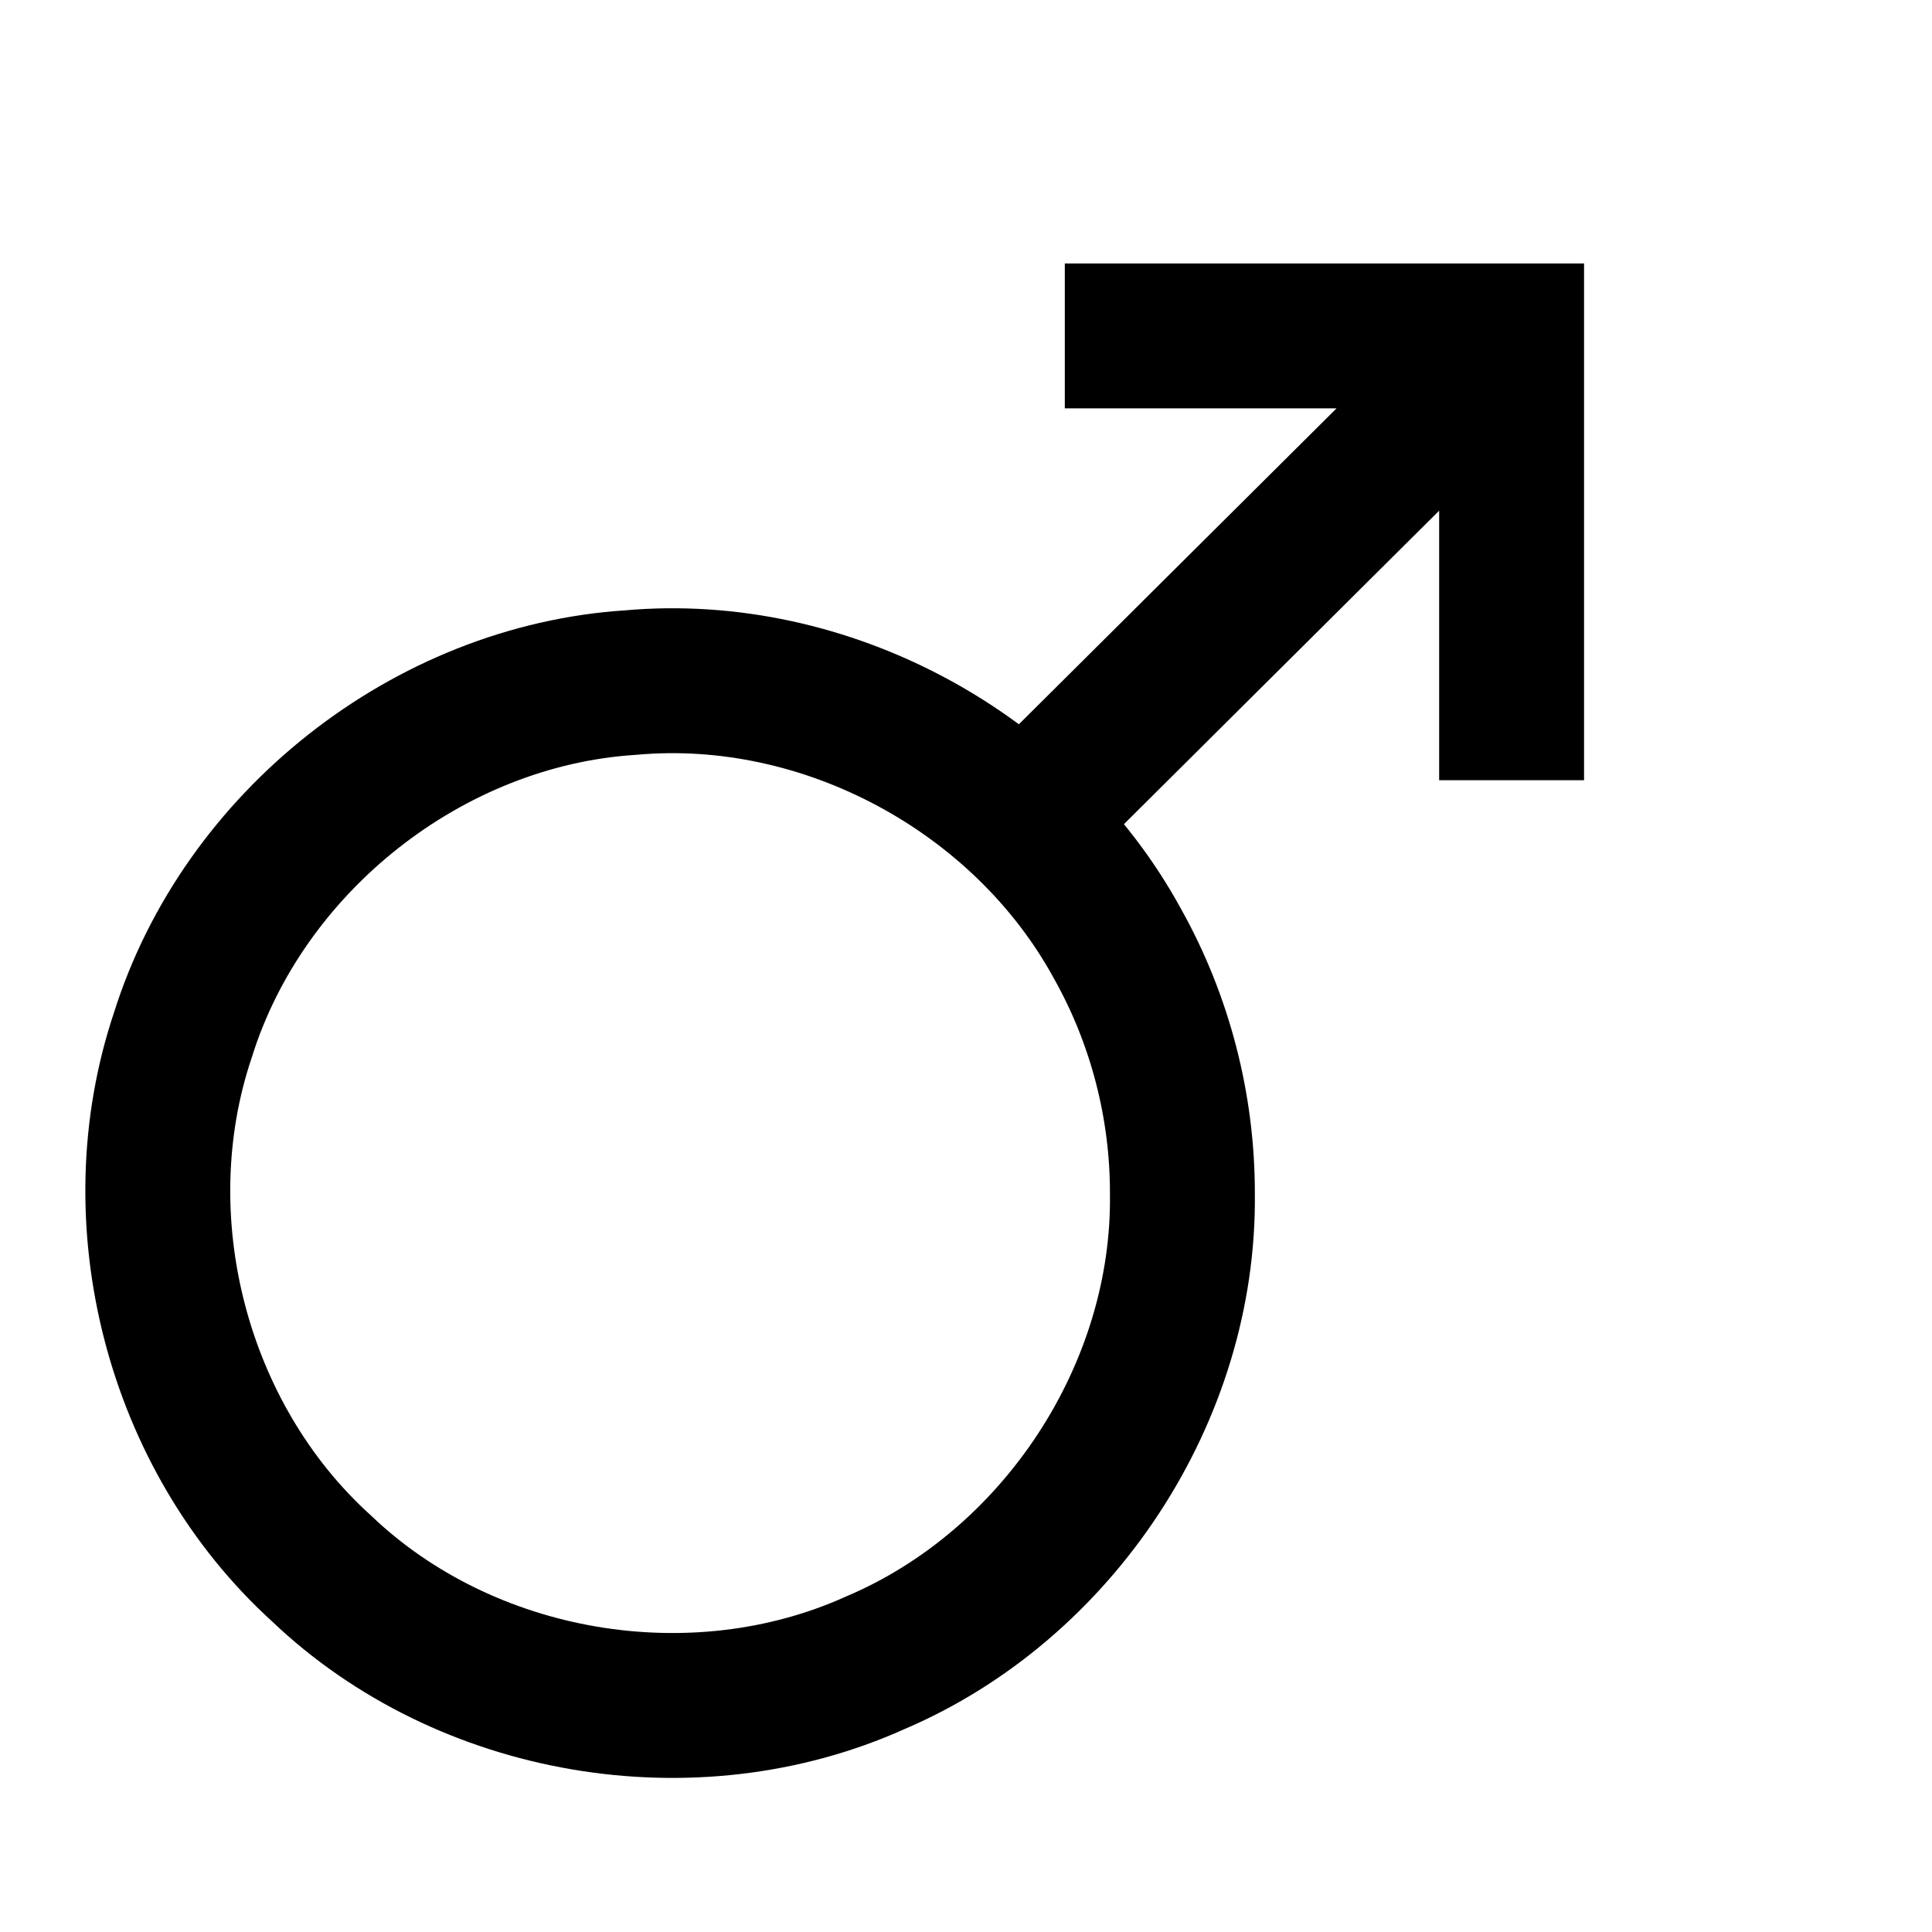
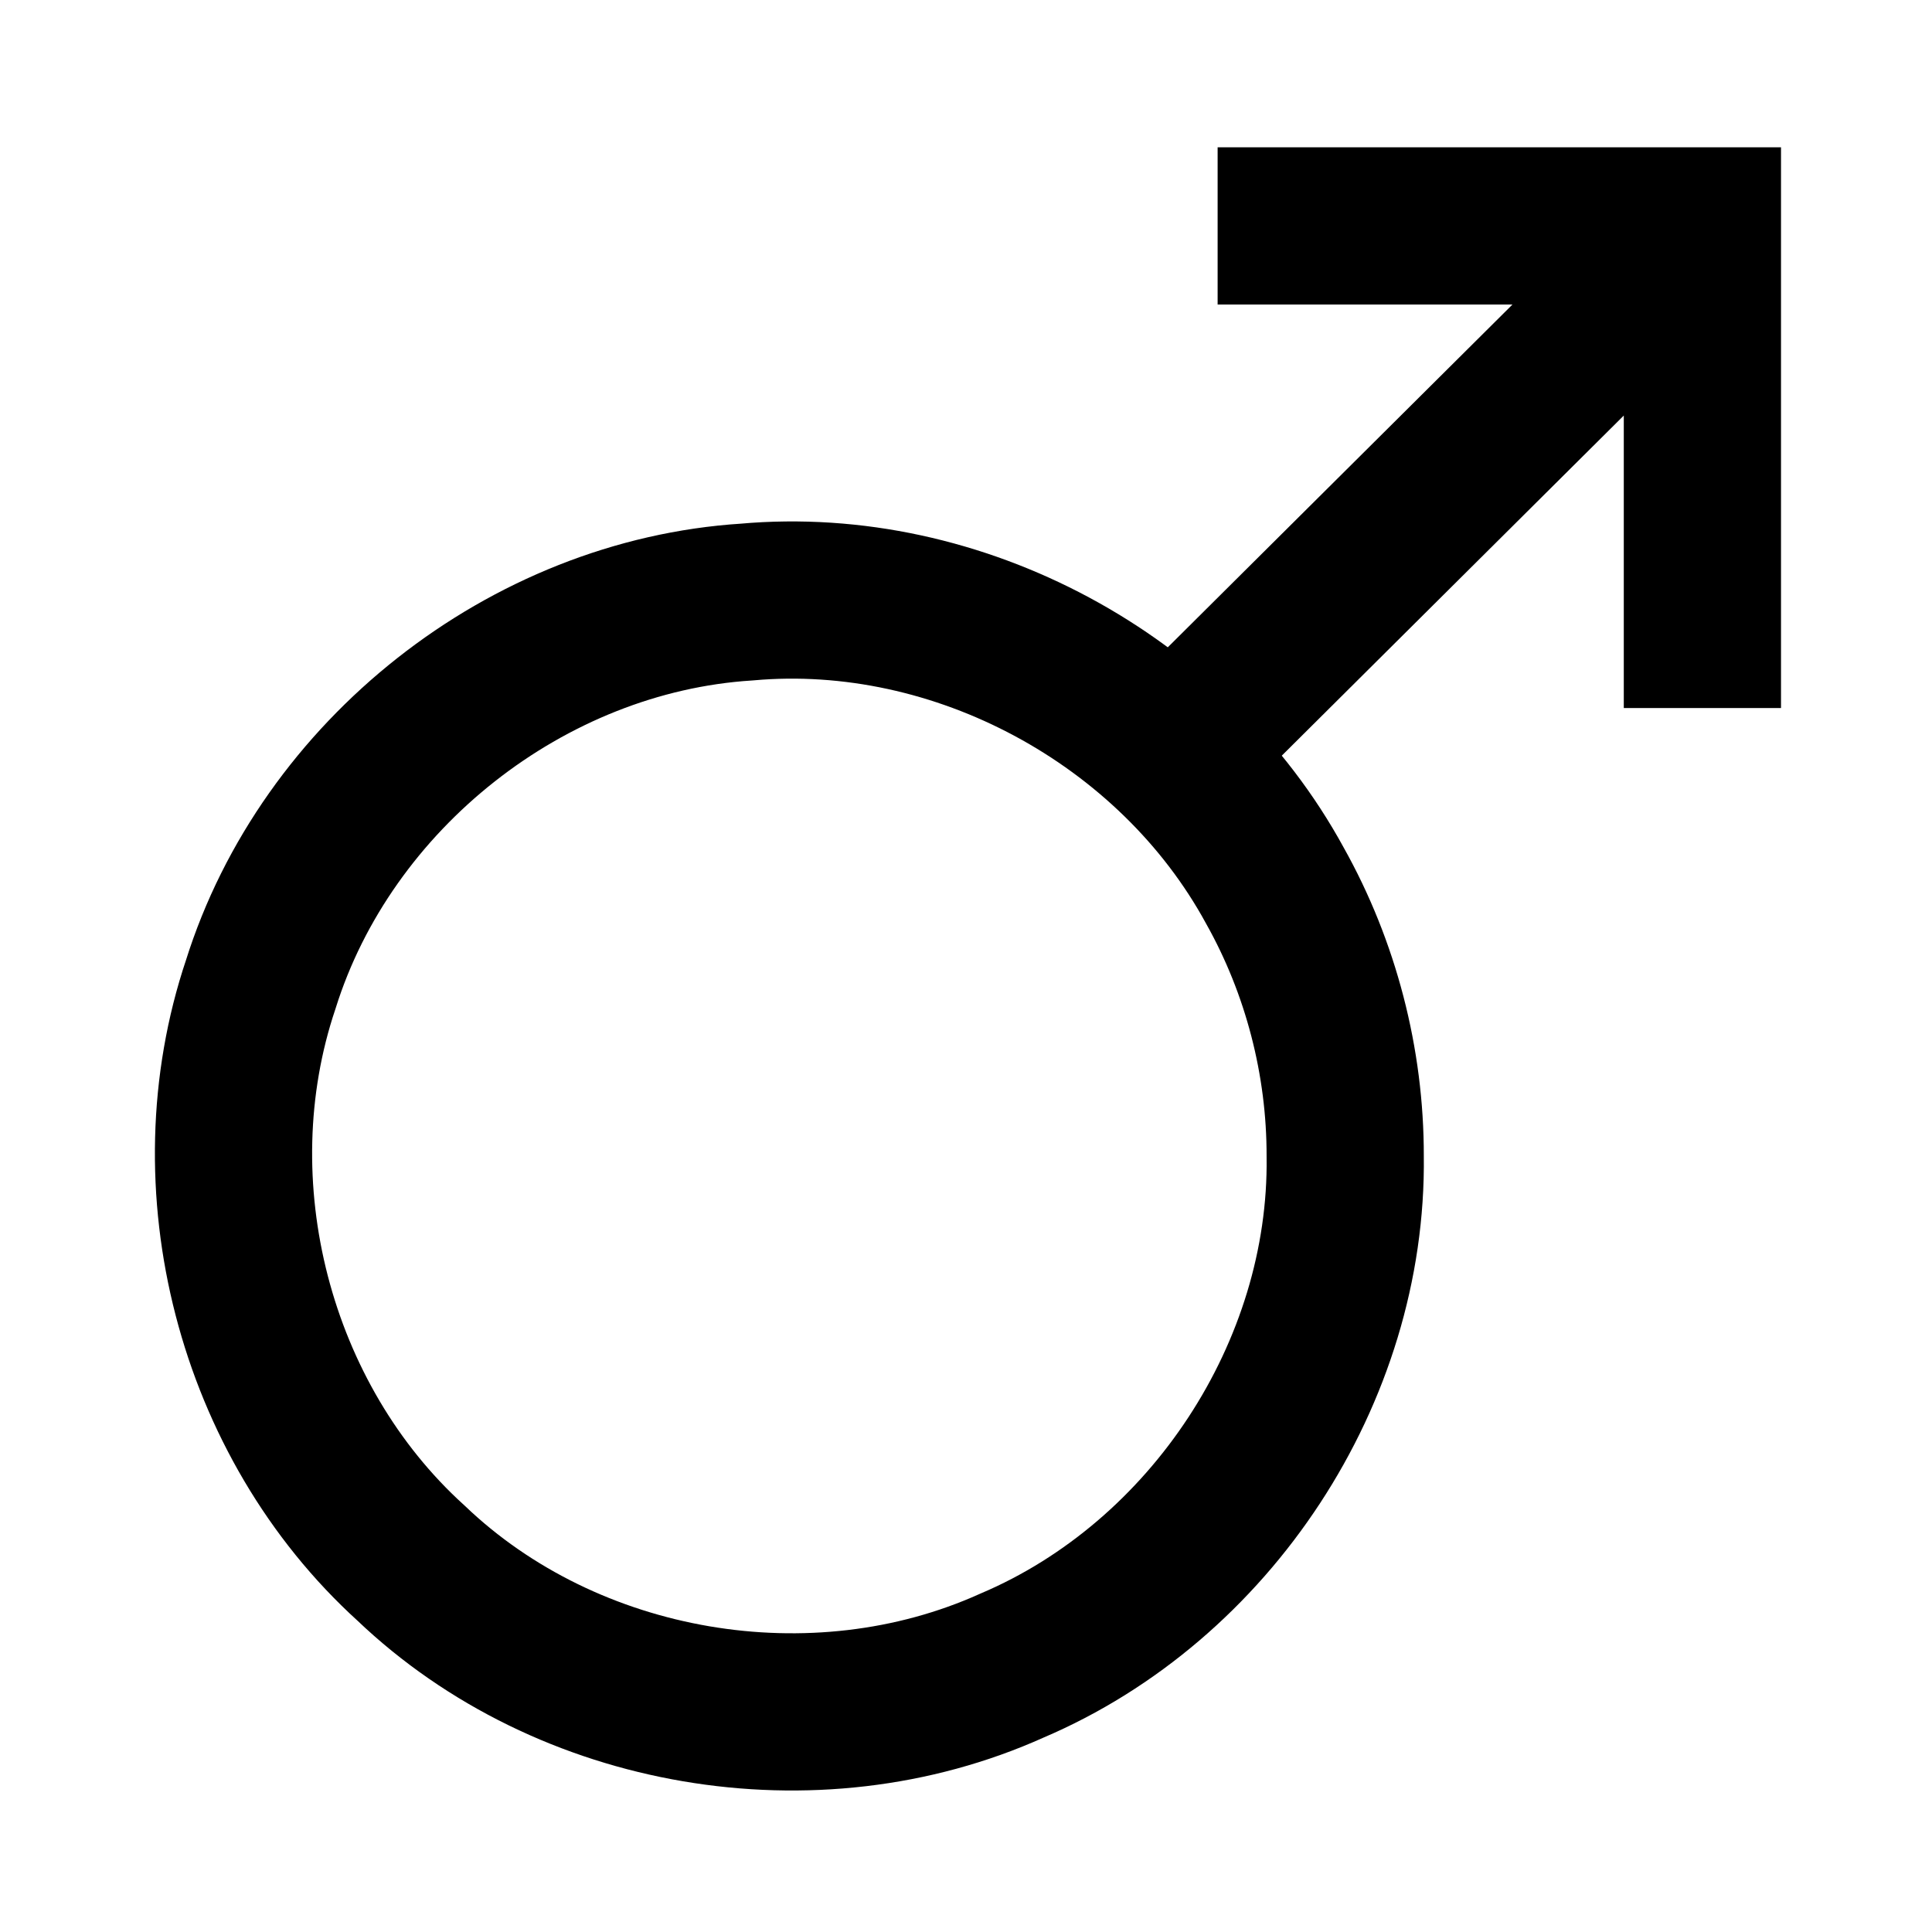
<svg xmlns="http://www.w3.org/2000/svg" viewBox="0 0 24 24" width="100" height="100" fill="none">
-   <g transform="translate(1,3)">
-     <g transform="scale(.9)">
-       <path d="M 19.837,1.227 C 17.424,3.626 15.012,6.025 12.6,8.424 M 13.586,1.303 C 15.642,1.303 17.697,1.303 19.753,1.303 C 19.753,3.347 19.753,5.391 19.753,7.436" style="stroke: currentColor; stroke-width: 2px; fill: none" />
-       <path d="M 15.209,13.138 C 15.246,15.888 13.498,18.543 10.969,19.618 C 8.458,20.749 5.316,20.216 3.324,18.313 C 1.329,16.503 0.555,13.505 1.413,10.953 C 2.249,8.283 4.801,6.266 7.595,6.088 C 10.287,5.847 13.022,7.323 14.314,9.694 C 14.901,10.74 15.211,11.938 15.209,13.138 z" style="stroke: currentColor; stroke-width: 2px; fill: none" />
+   <g transform="translate(0.774,-1.721) scale(1.085)">
+     <g transform="translate(1,3)">
+       <g transform="scale(.9)">
+         <path d="M 19.837,1.227 C 17.424,3.626 15.012,6.025 12.6,8.424 M 13.586,1.303 C 15.642,1.303 17.697,1.303 19.753,1.303 C 19.753,3.347 19.753,5.391 19.753,7.436" style="stroke: currentColor; stroke-width: 2px; fill: none" />
+         <path d="M 15.209,13.138 C 15.246,15.888 13.498,18.543 10.969,19.618 C 8.458,20.749 5.316,20.216 3.324,18.313 C 1.329,16.503 0.555,13.505 1.413,10.953 C 2.249,8.283 4.801,6.266 7.595,6.088 C 10.287,5.847 13.022,7.323 14.314,9.694 C 14.901,10.74 15.211,11.938 15.209,13.138 z" style="stroke: currentColor; stroke-width: 2px; fill: none" />
+       </g>
    </g>
  </g>
</svg>
